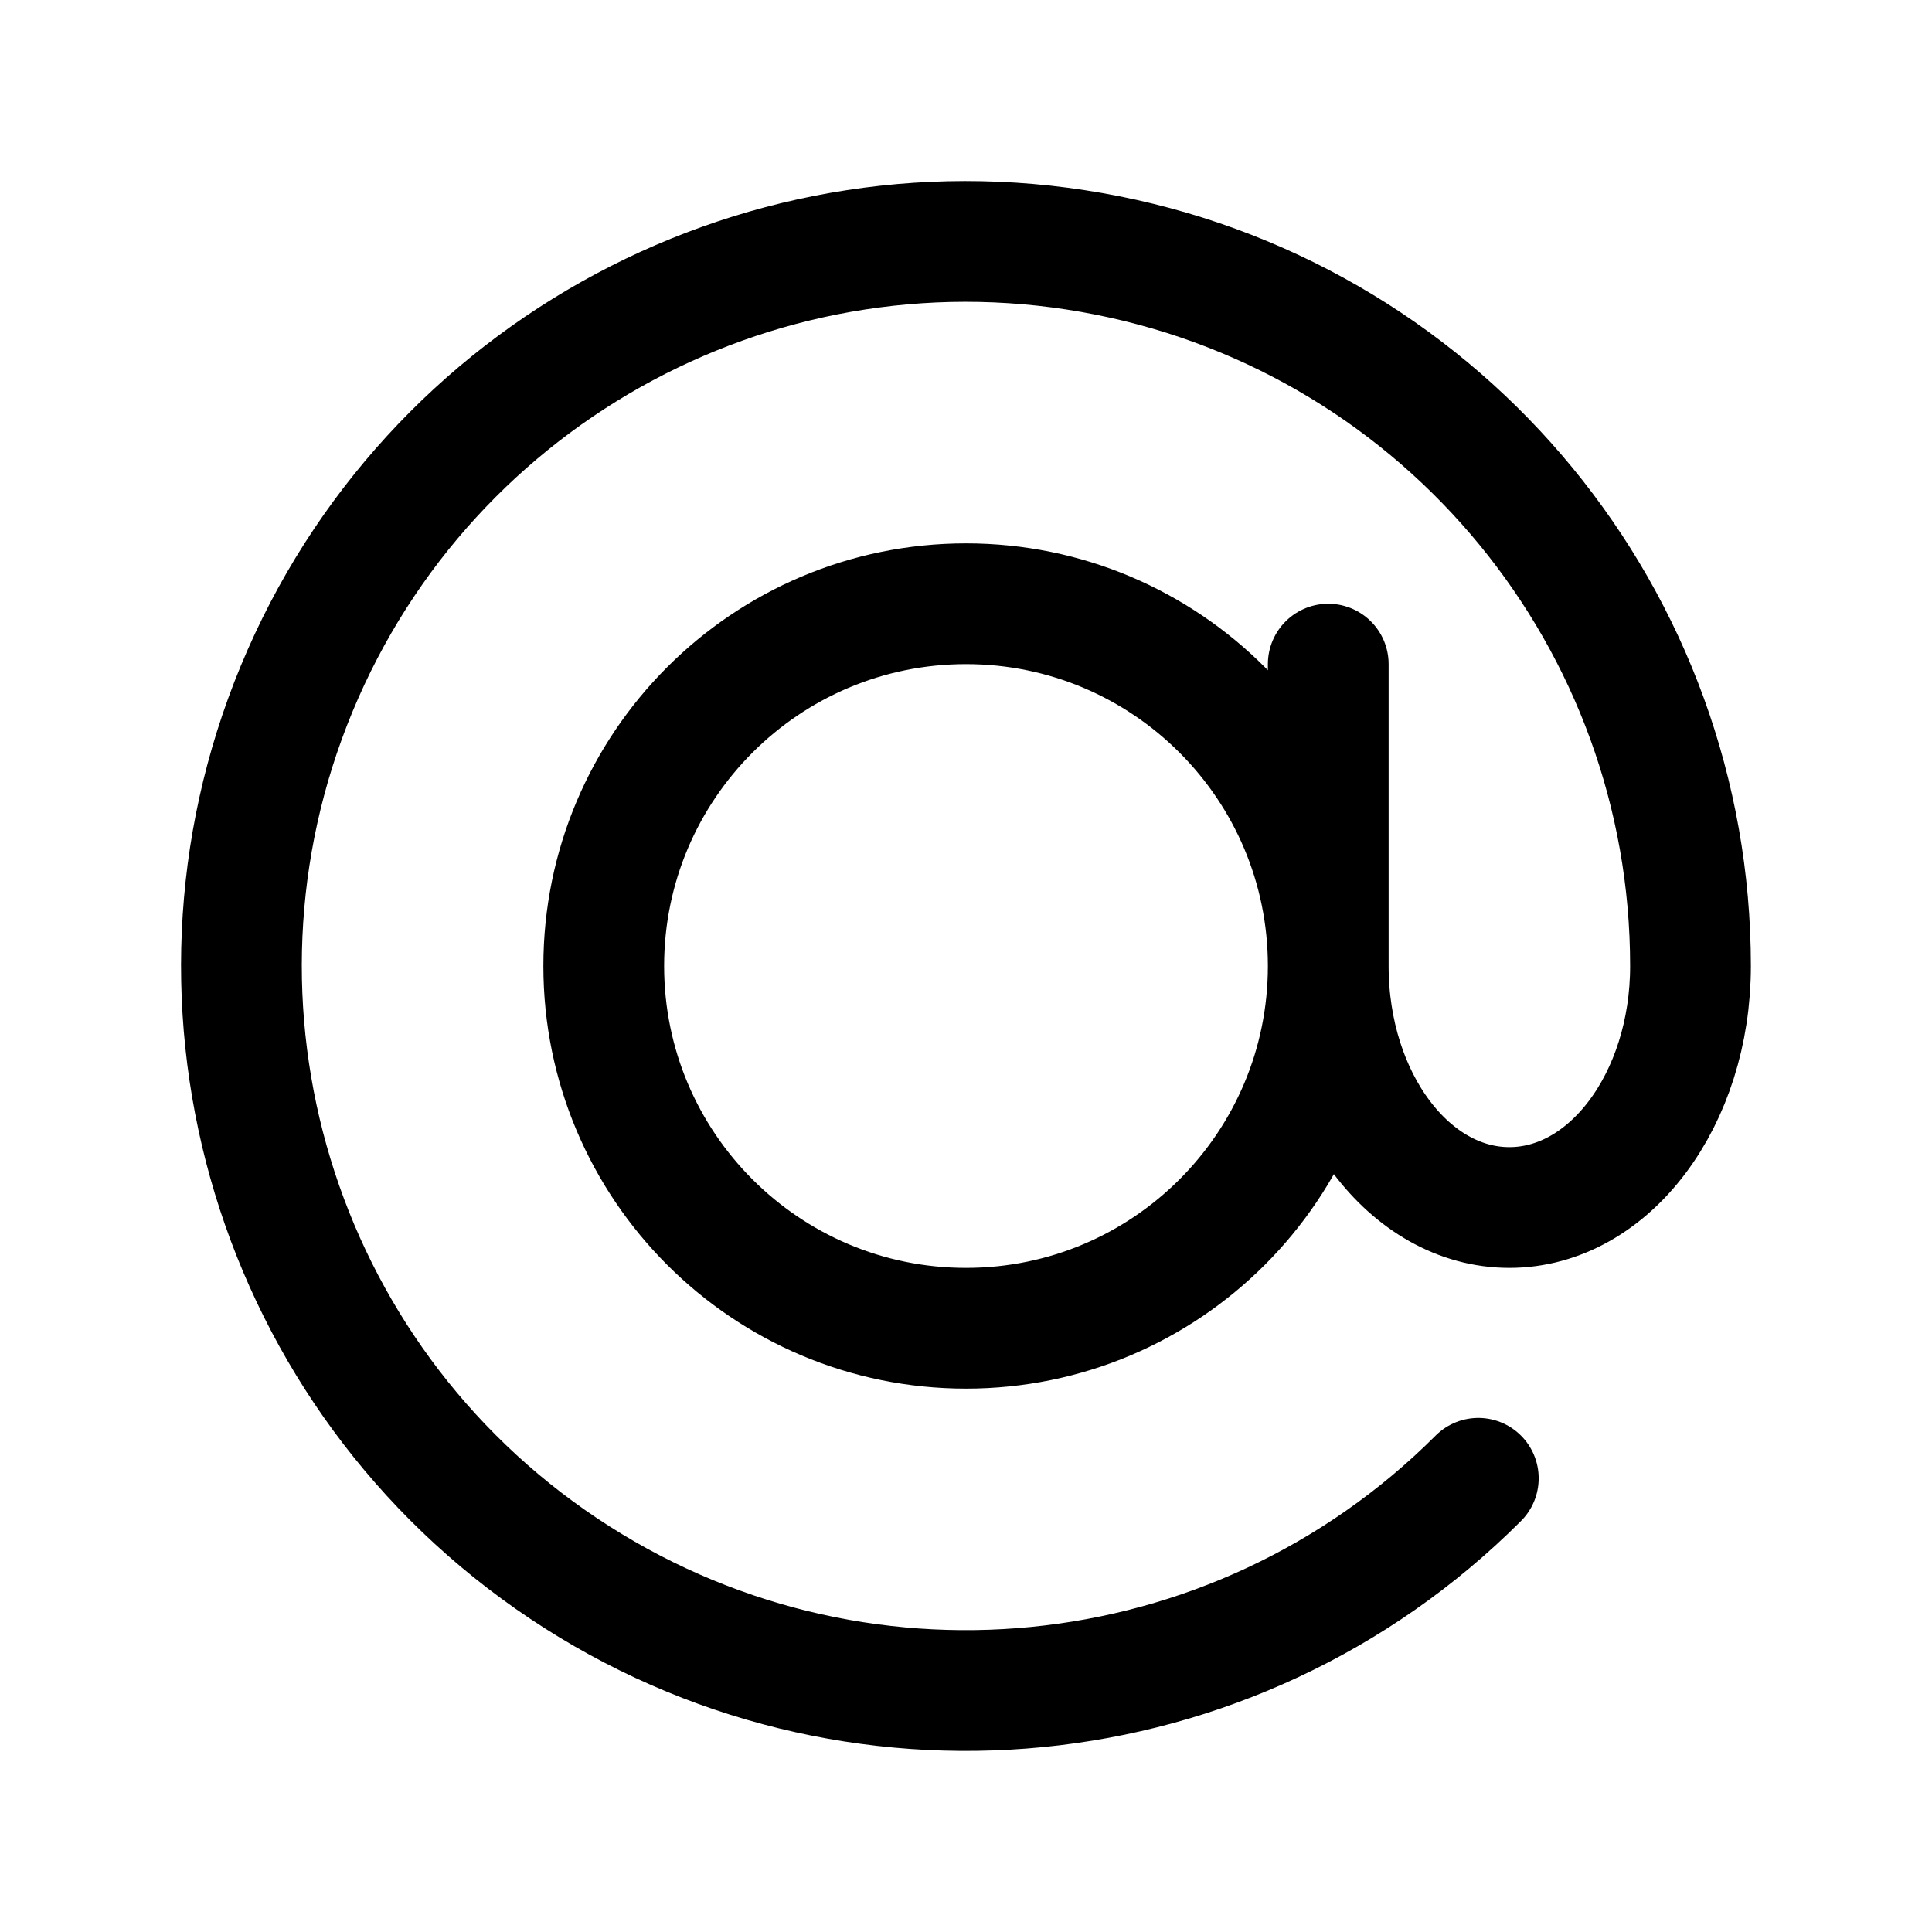
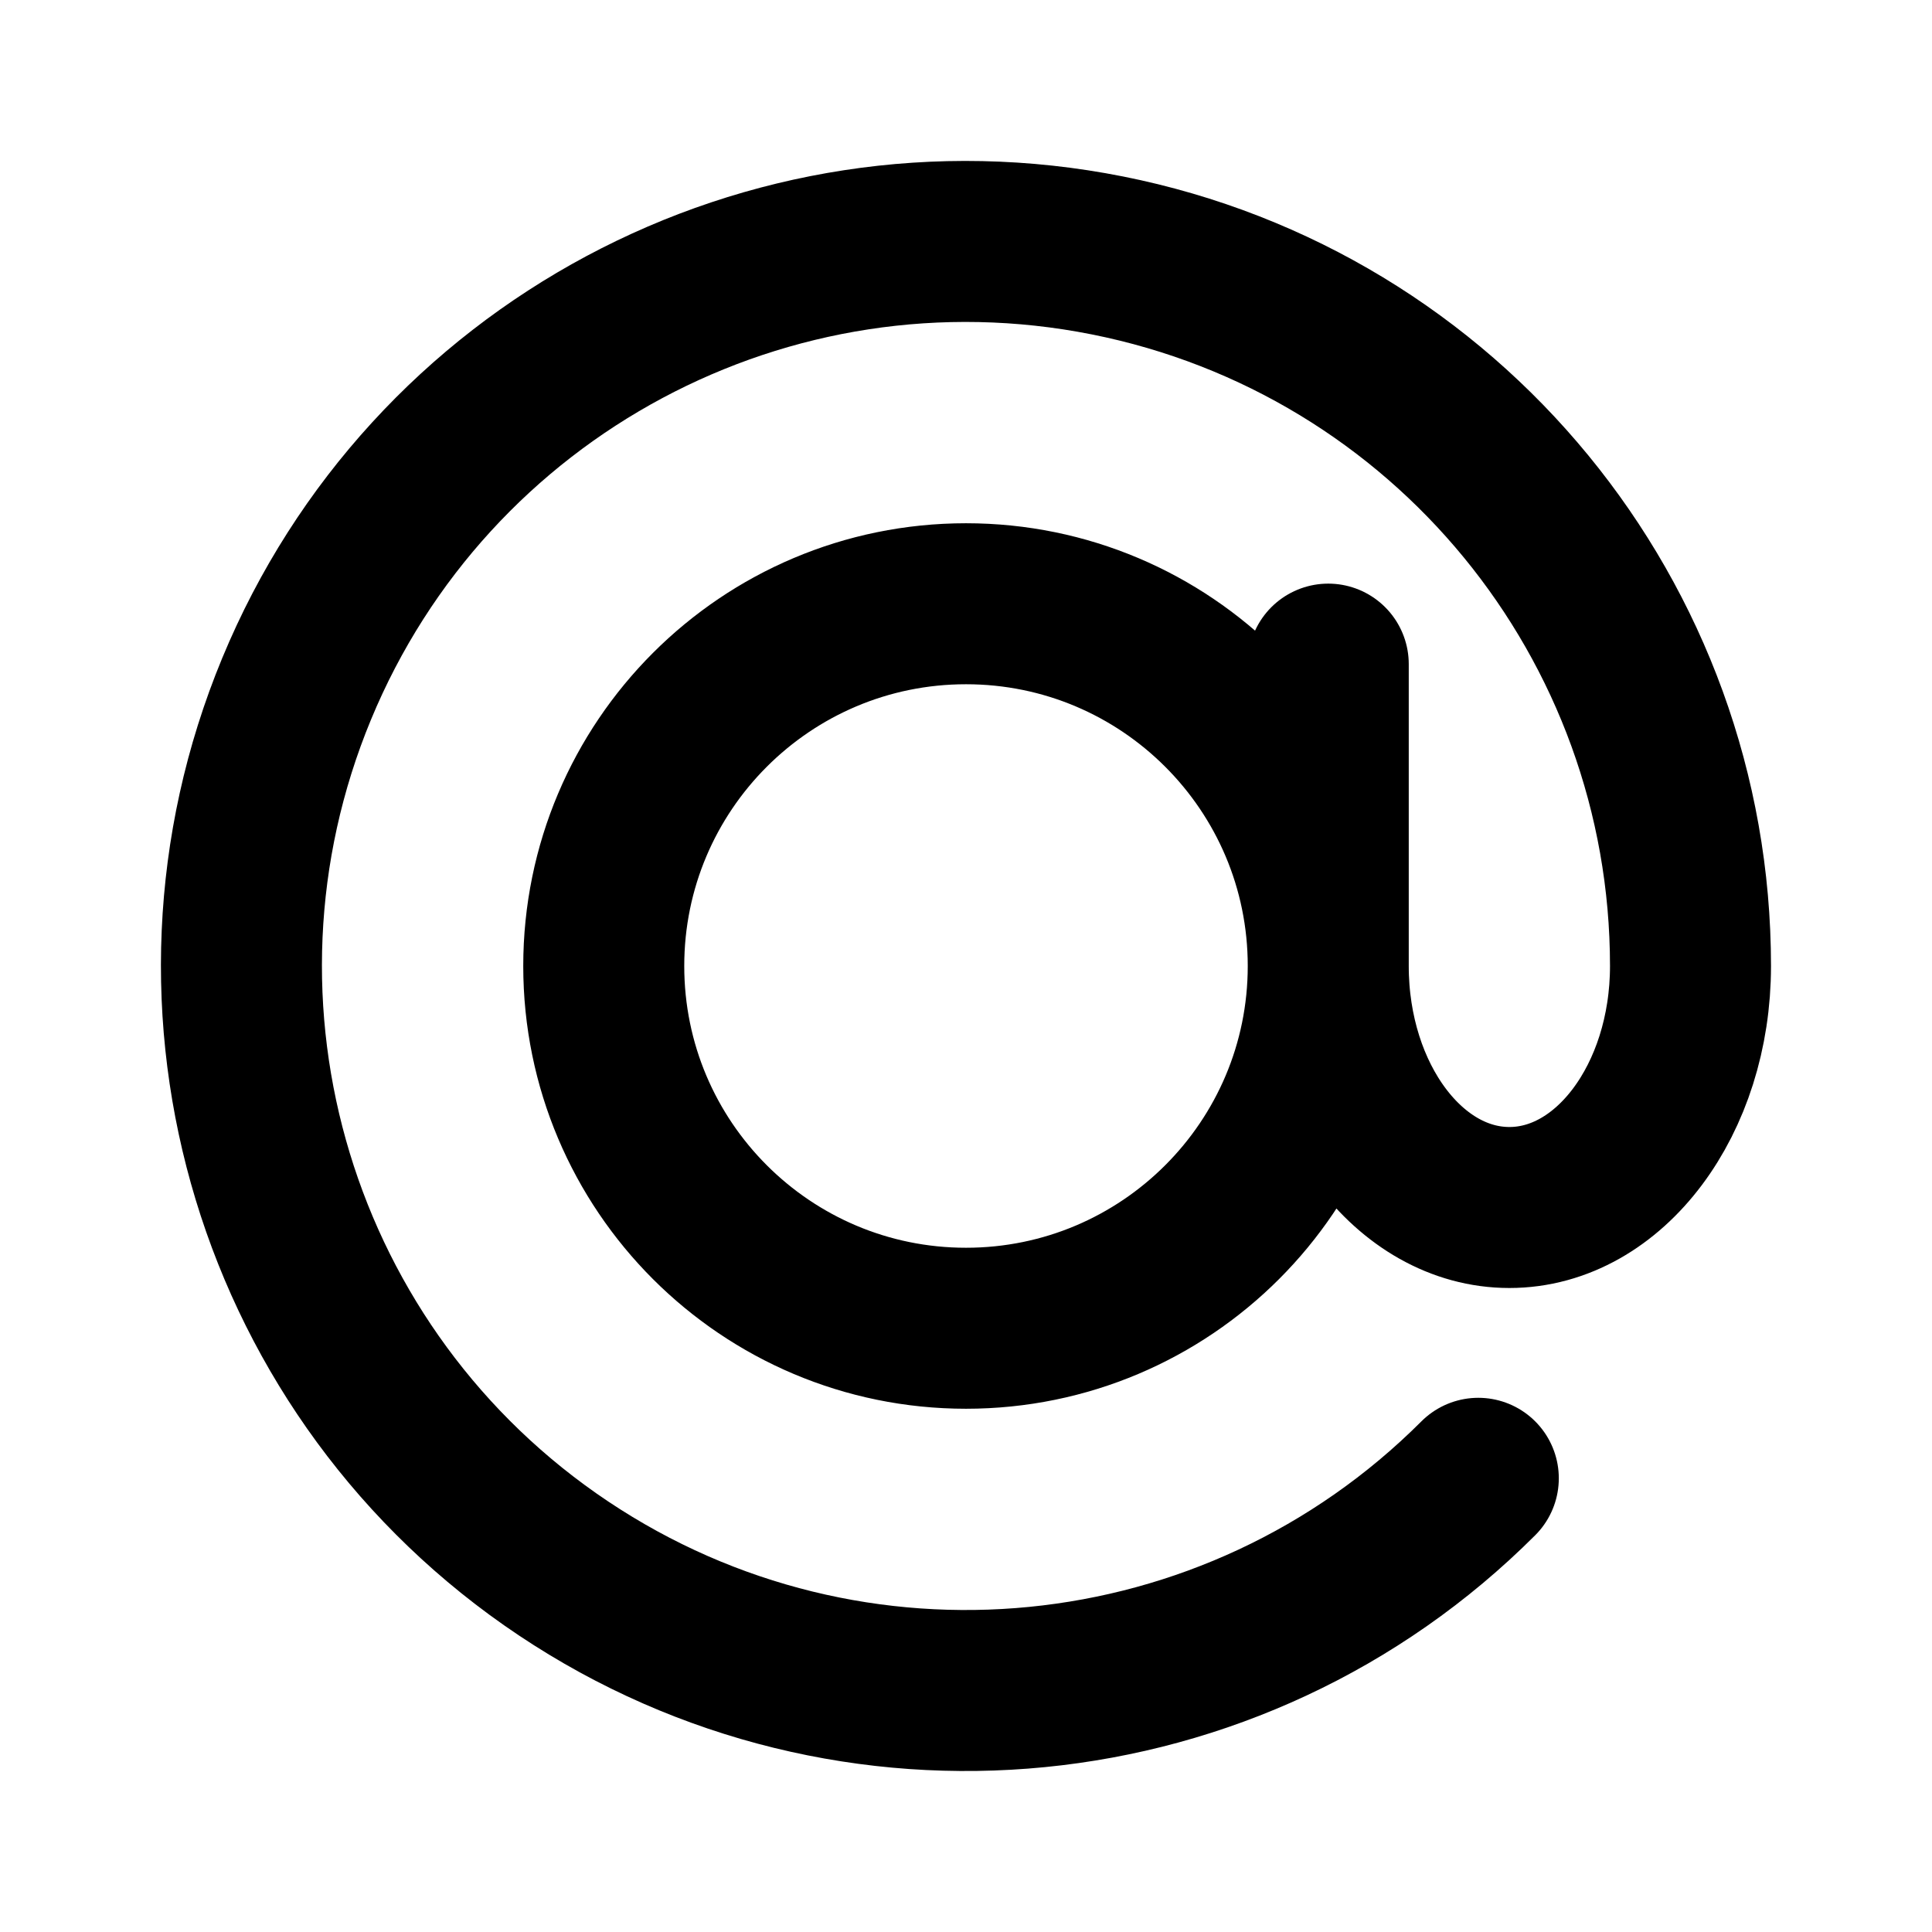
- <svg xmlns="http://www.w3.org/2000/svg" fill="none" viewBox="0 0 24 24" stroke-width="1.5" stroke="currentColor" class="w-6 h-6">
+ <svg xmlns="http://www.w3.org/2000/svg" fill="none" viewBox="0 0 24 24" stroke-width="2" stroke="currentColor" class="w-6 h-6">
  <path stroke-linecap="round" d="M16.5 12a4.5 4.5 0 11-9 0 4.5 4.5 0 019 0zm0 0c0 1.657 1.007 3 2.25 3S21 13.657 21 12a9 9 0 10-2.636 6.364M16.5 12V8.25" />
</svg>
